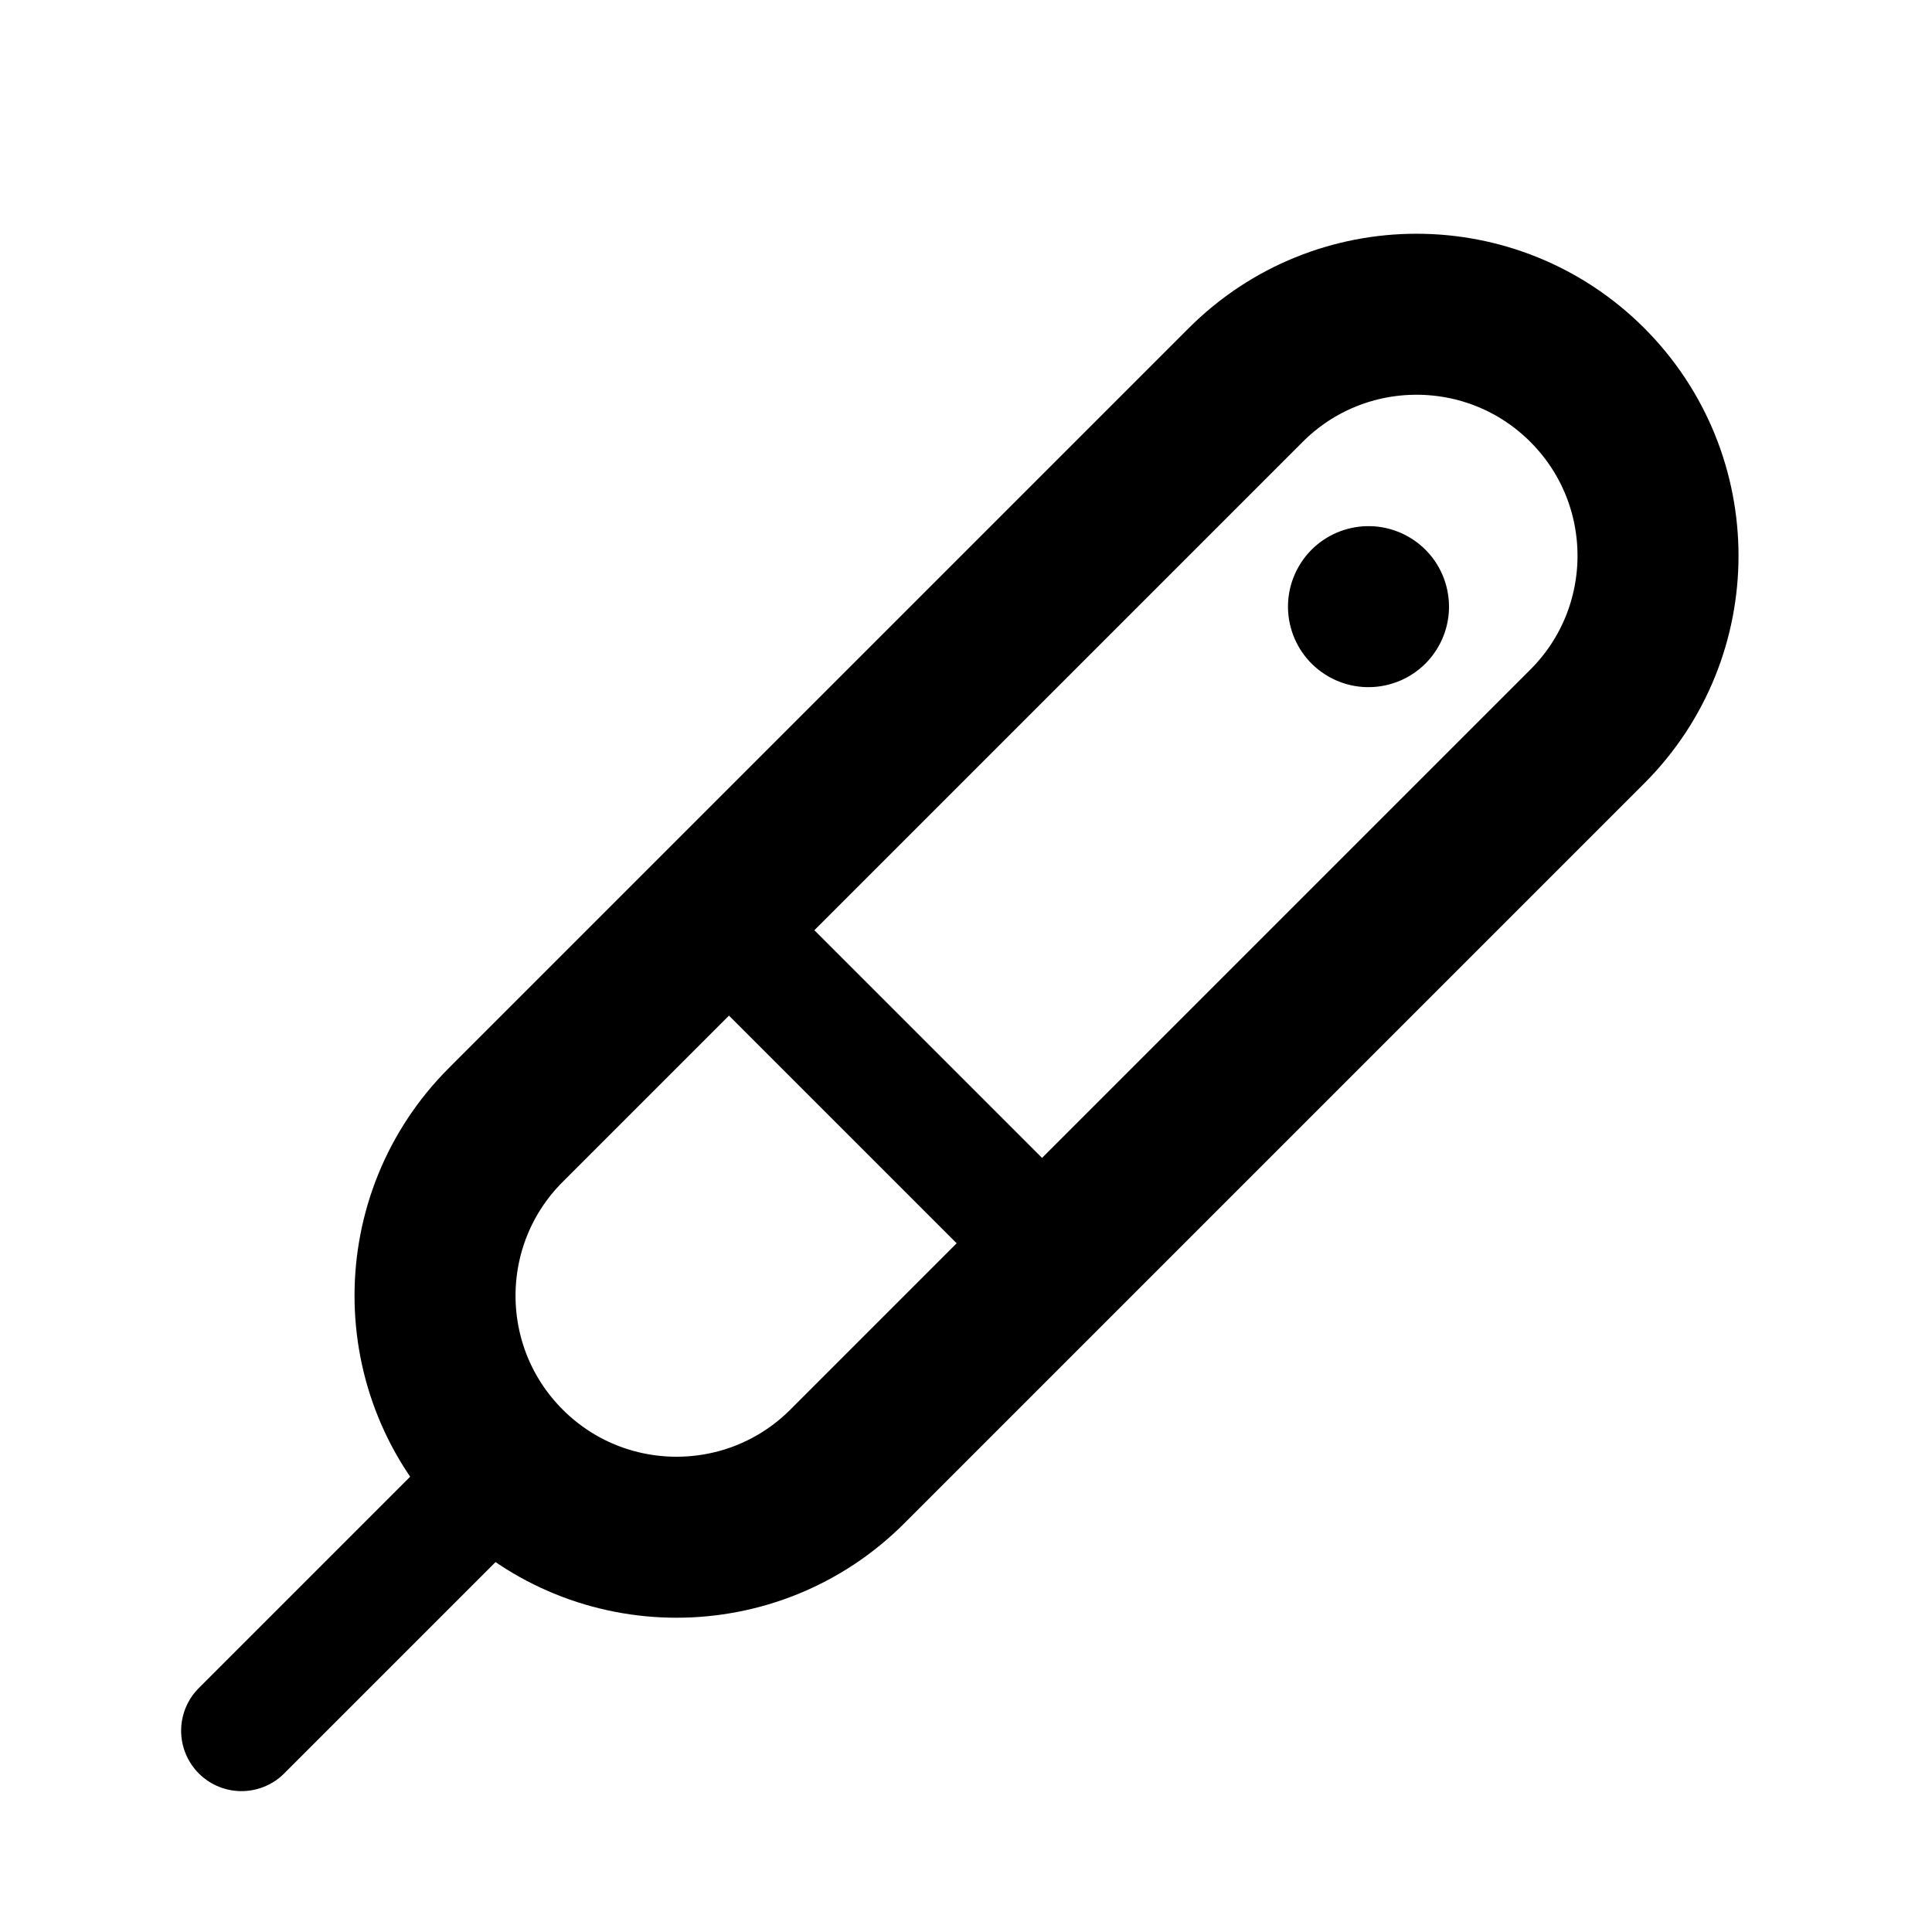
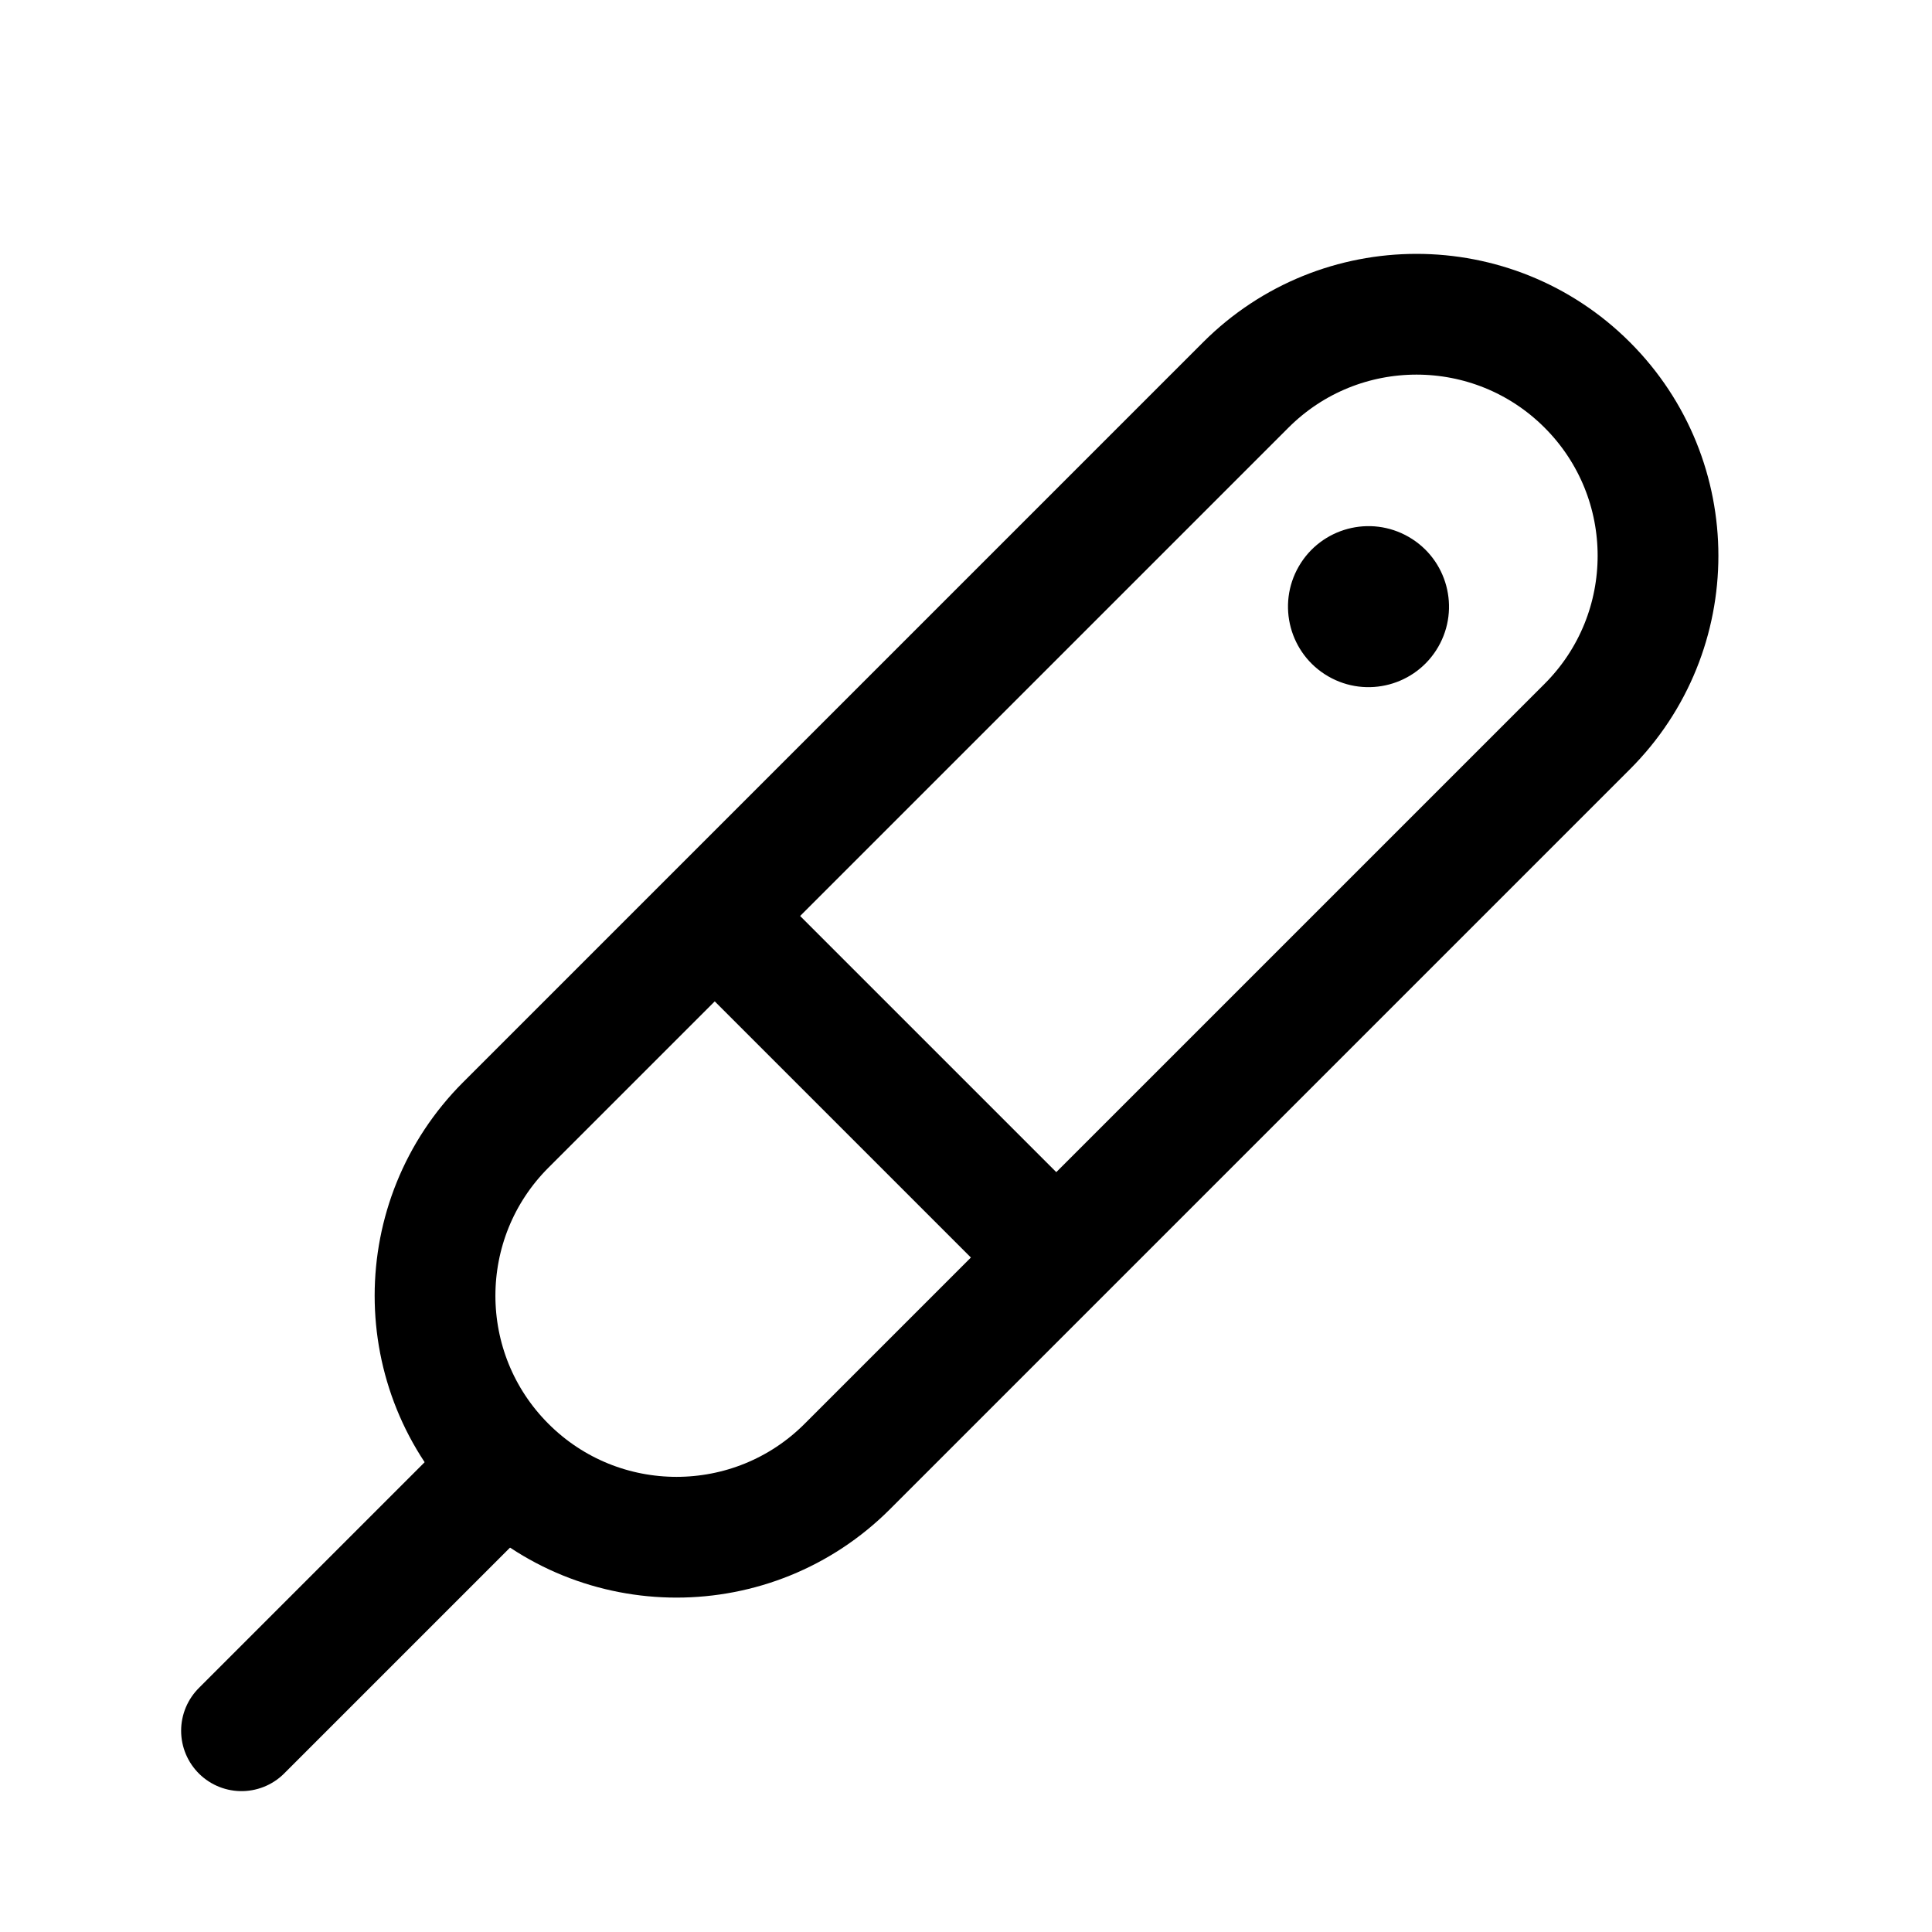
<svg xmlns="http://www.w3.org/2000/svg" width="24" height="24" viewBox="0 0 48 48" fill="none">
  <g clip-path="url(#icon-d0aa15407eac28b)">
-     <rect x="35.193" y="5.322" width="12" height="38" rx="6" transform="rotate(45 35.193 5.322)" stroke="currentColor" stroke-width="4" />
+     <rect x="35.193" y="5.322" width="12" height="38" rx="6" transform="rotate(45 35.193 5.322)" stroke="currentColor" stroke-width="3" />
    <path d="M18 23l8 8M6 43l6-6" stroke="currentColor" stroke-width="3" stroke-linecap="round" stroke-linejoin="round" />
    <rect x="33.268" y="12.34" width="4" height="4" rx="2" transform="rotate(30 33.268 12.34)" fill="currentColor" />
  </g>
  <defs>
    <clipPath id="icon-d0aa15407eac28b">
      <path fill="currentColor" d="M0 0h48v48H0z" />
    </clipPath>
  </defs>
</svg>
